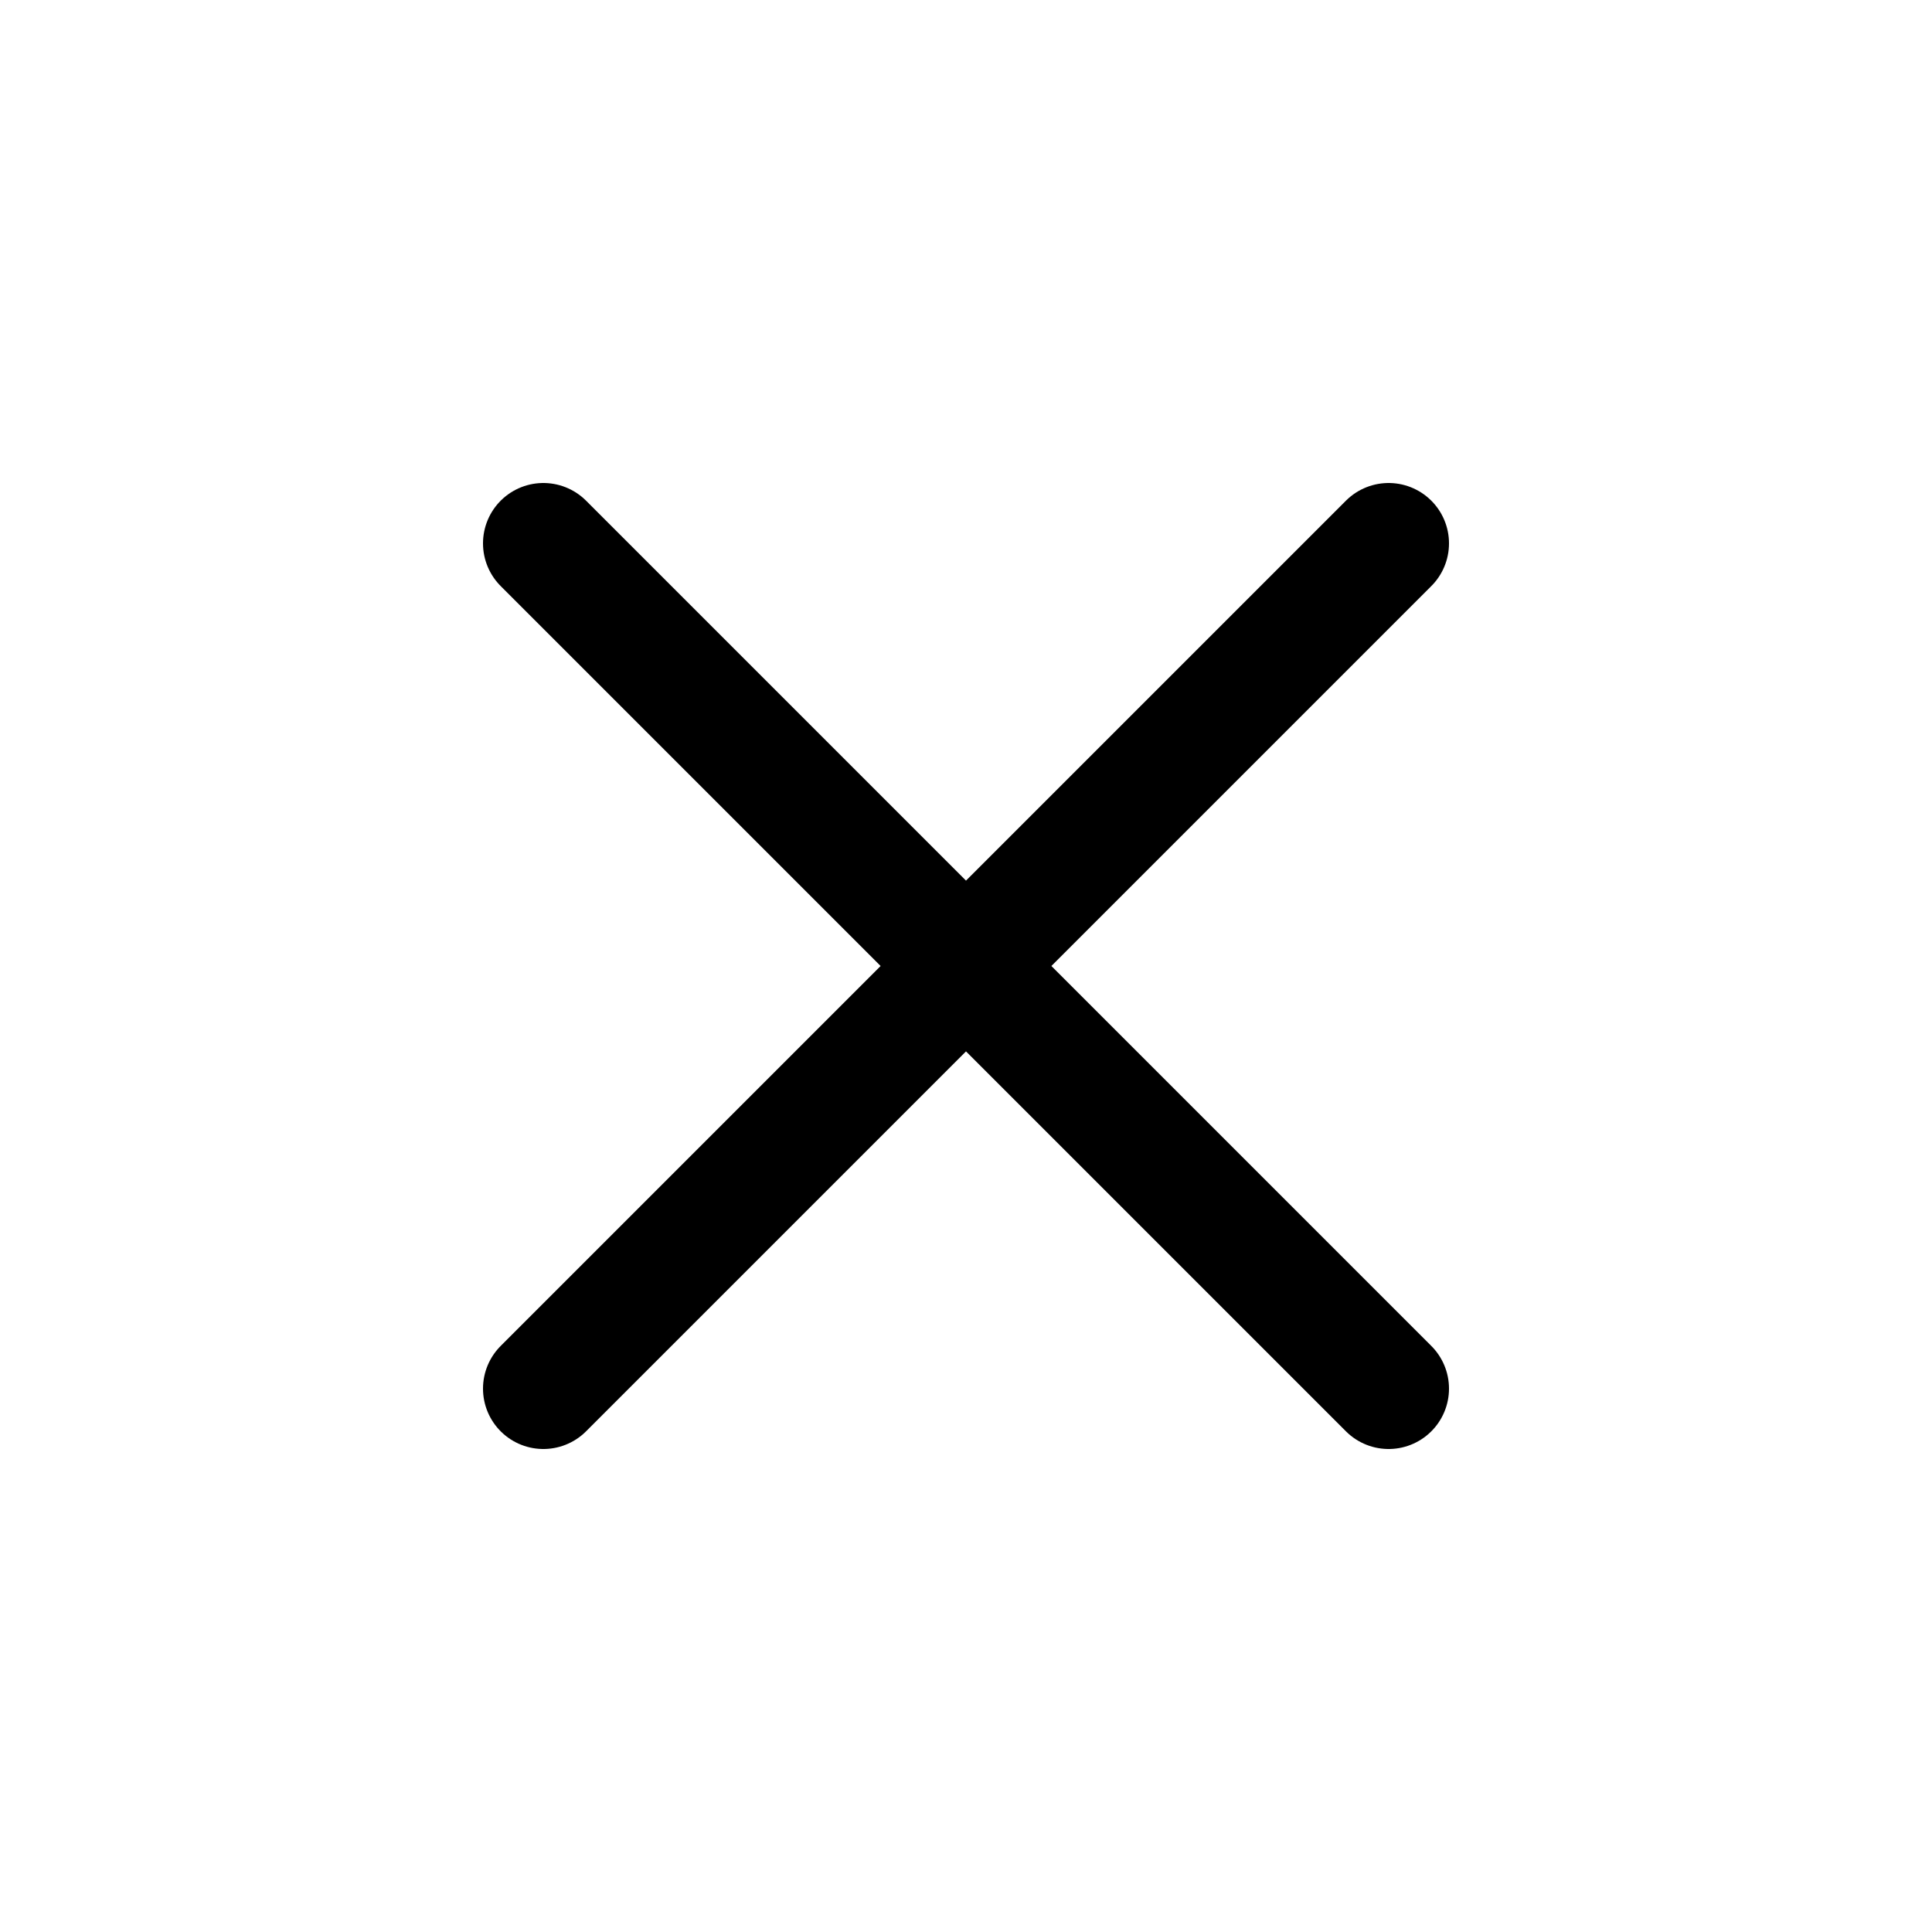
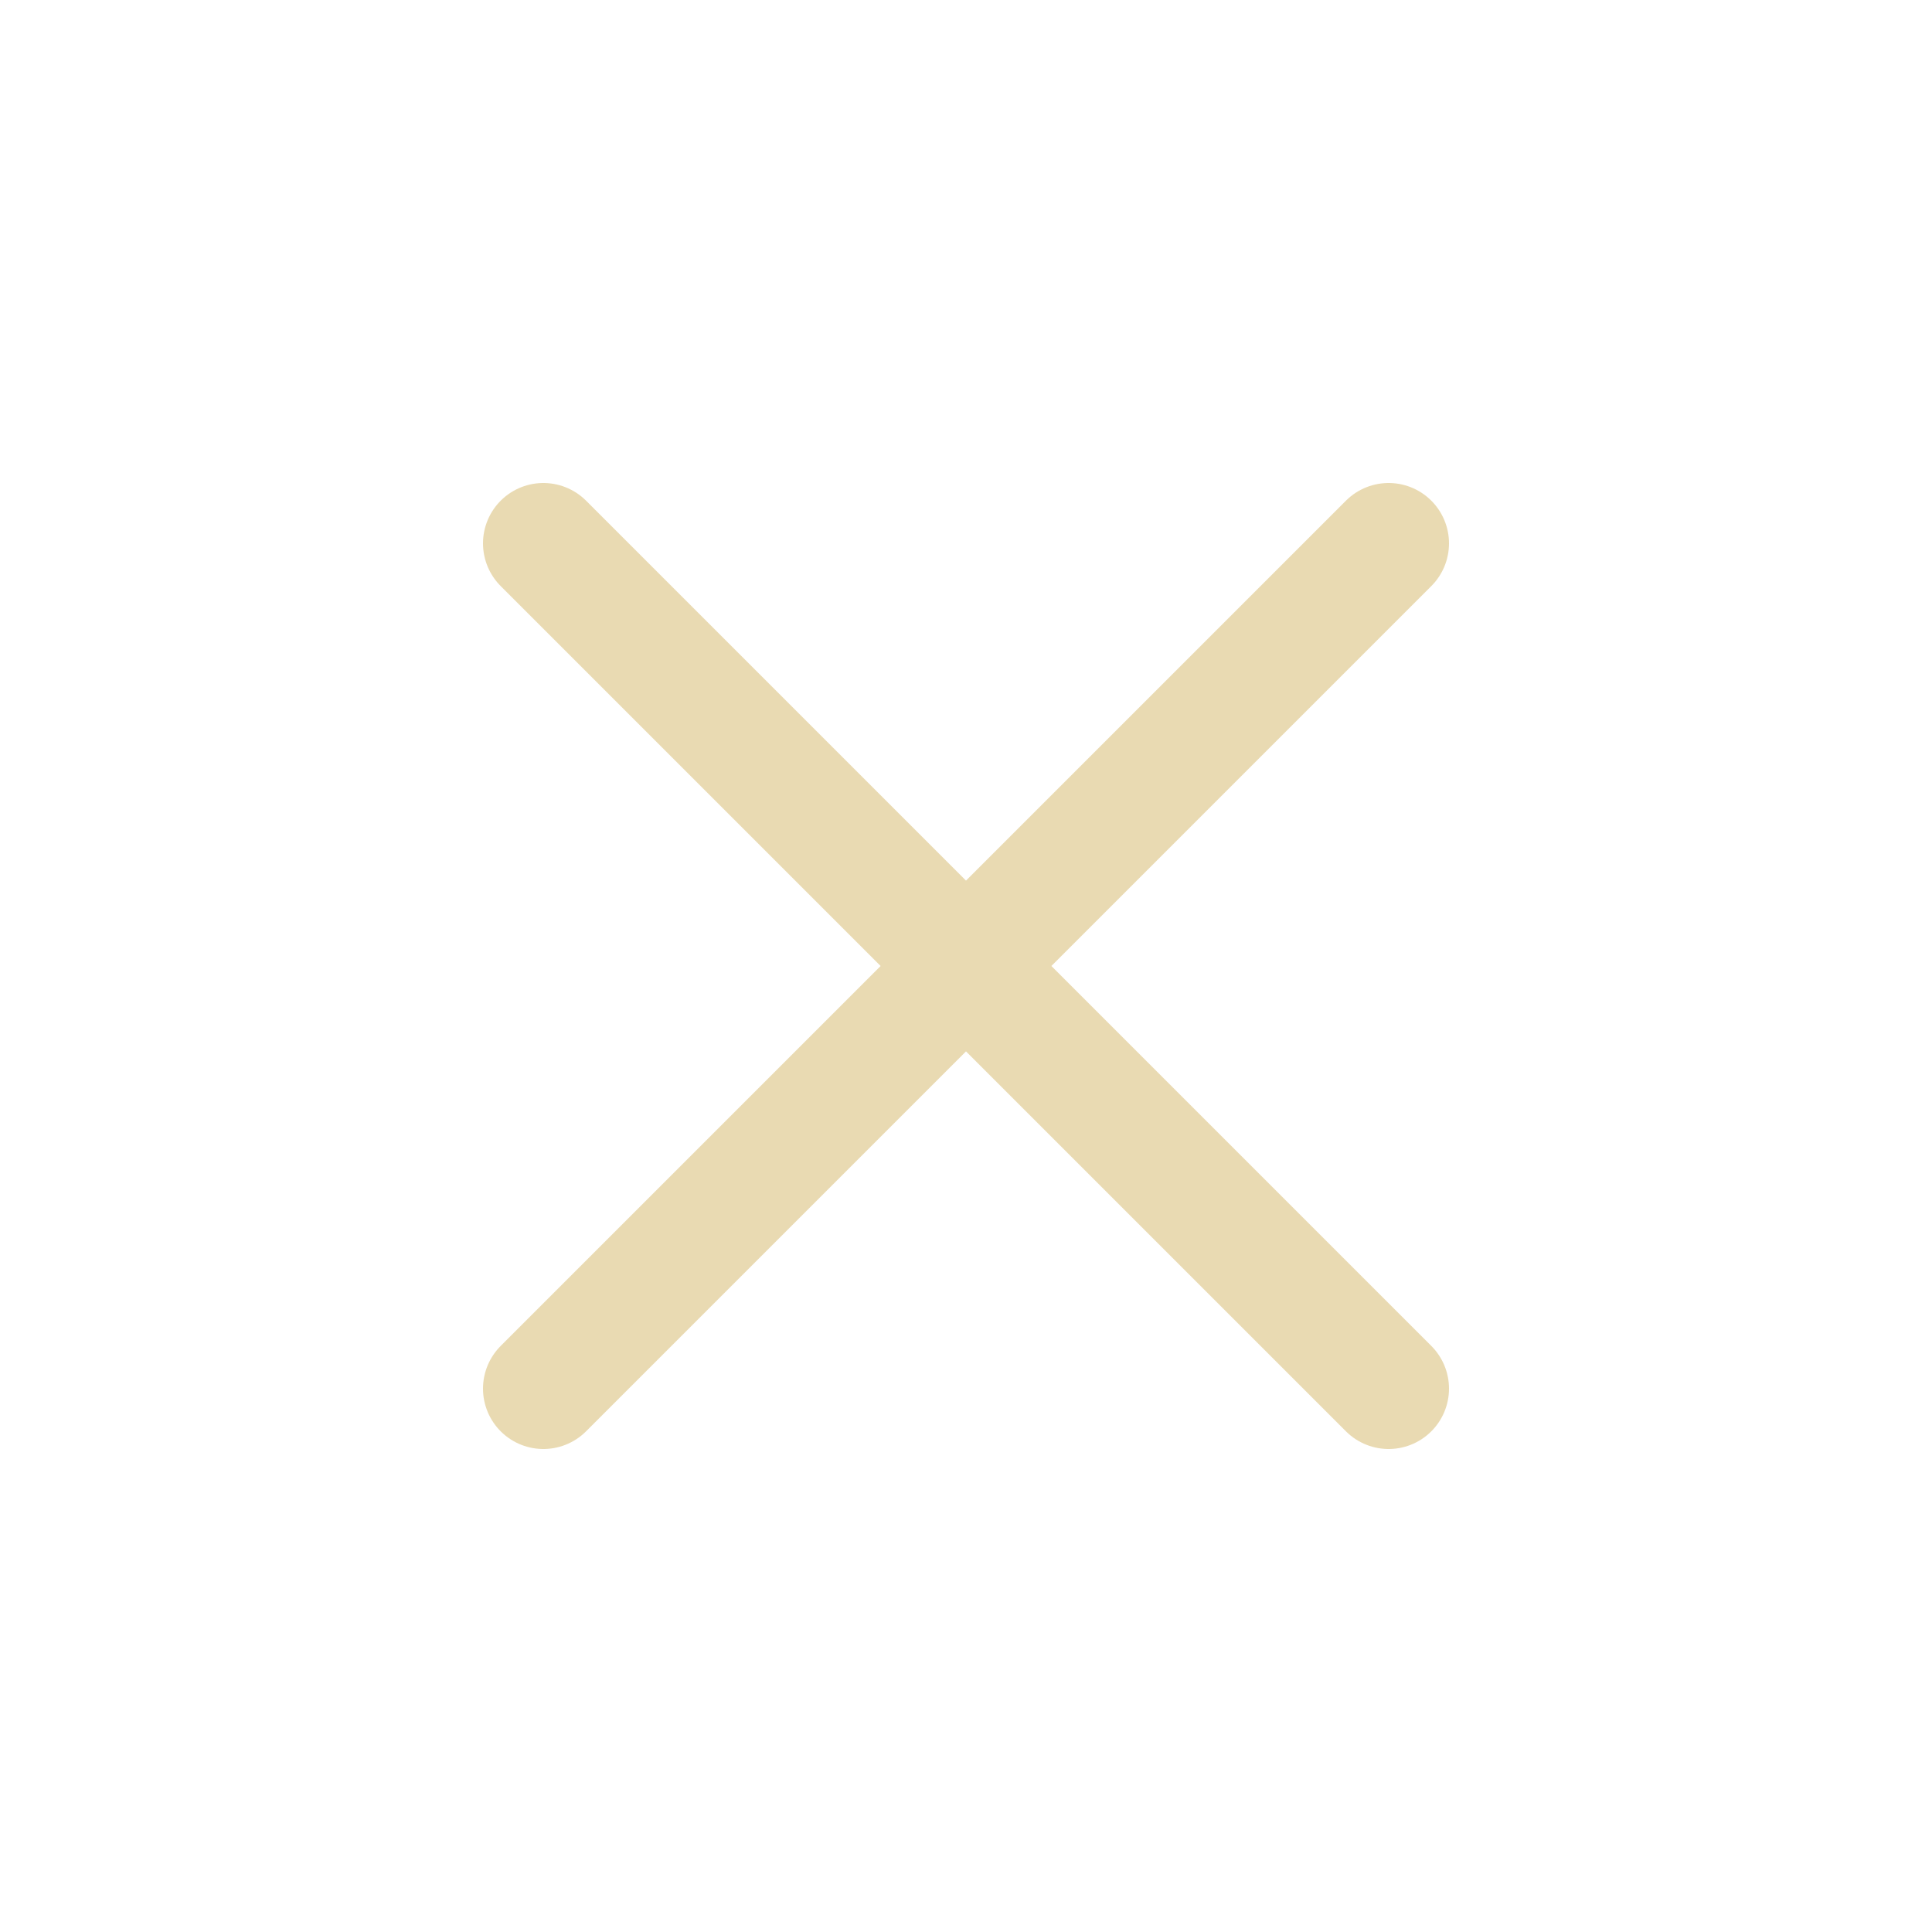
<svg xmlns="http://www.w3.org/2000/svg" class="ionicon" viewBox="0 0 512 512">
-   <path fill="none" stroke="currentColor" stroke-linecap="round" stroke-linejoin="round" stroke-width="32" d="M368 368L144 144M368 144L144 368" />
+   <path fill="none" stroke="#e9dab2" stroke-linecap="round" stroke-linejoin="round" stroke-width="32" d="M368 368L144 144M368 144L144 368" />
</svg>
